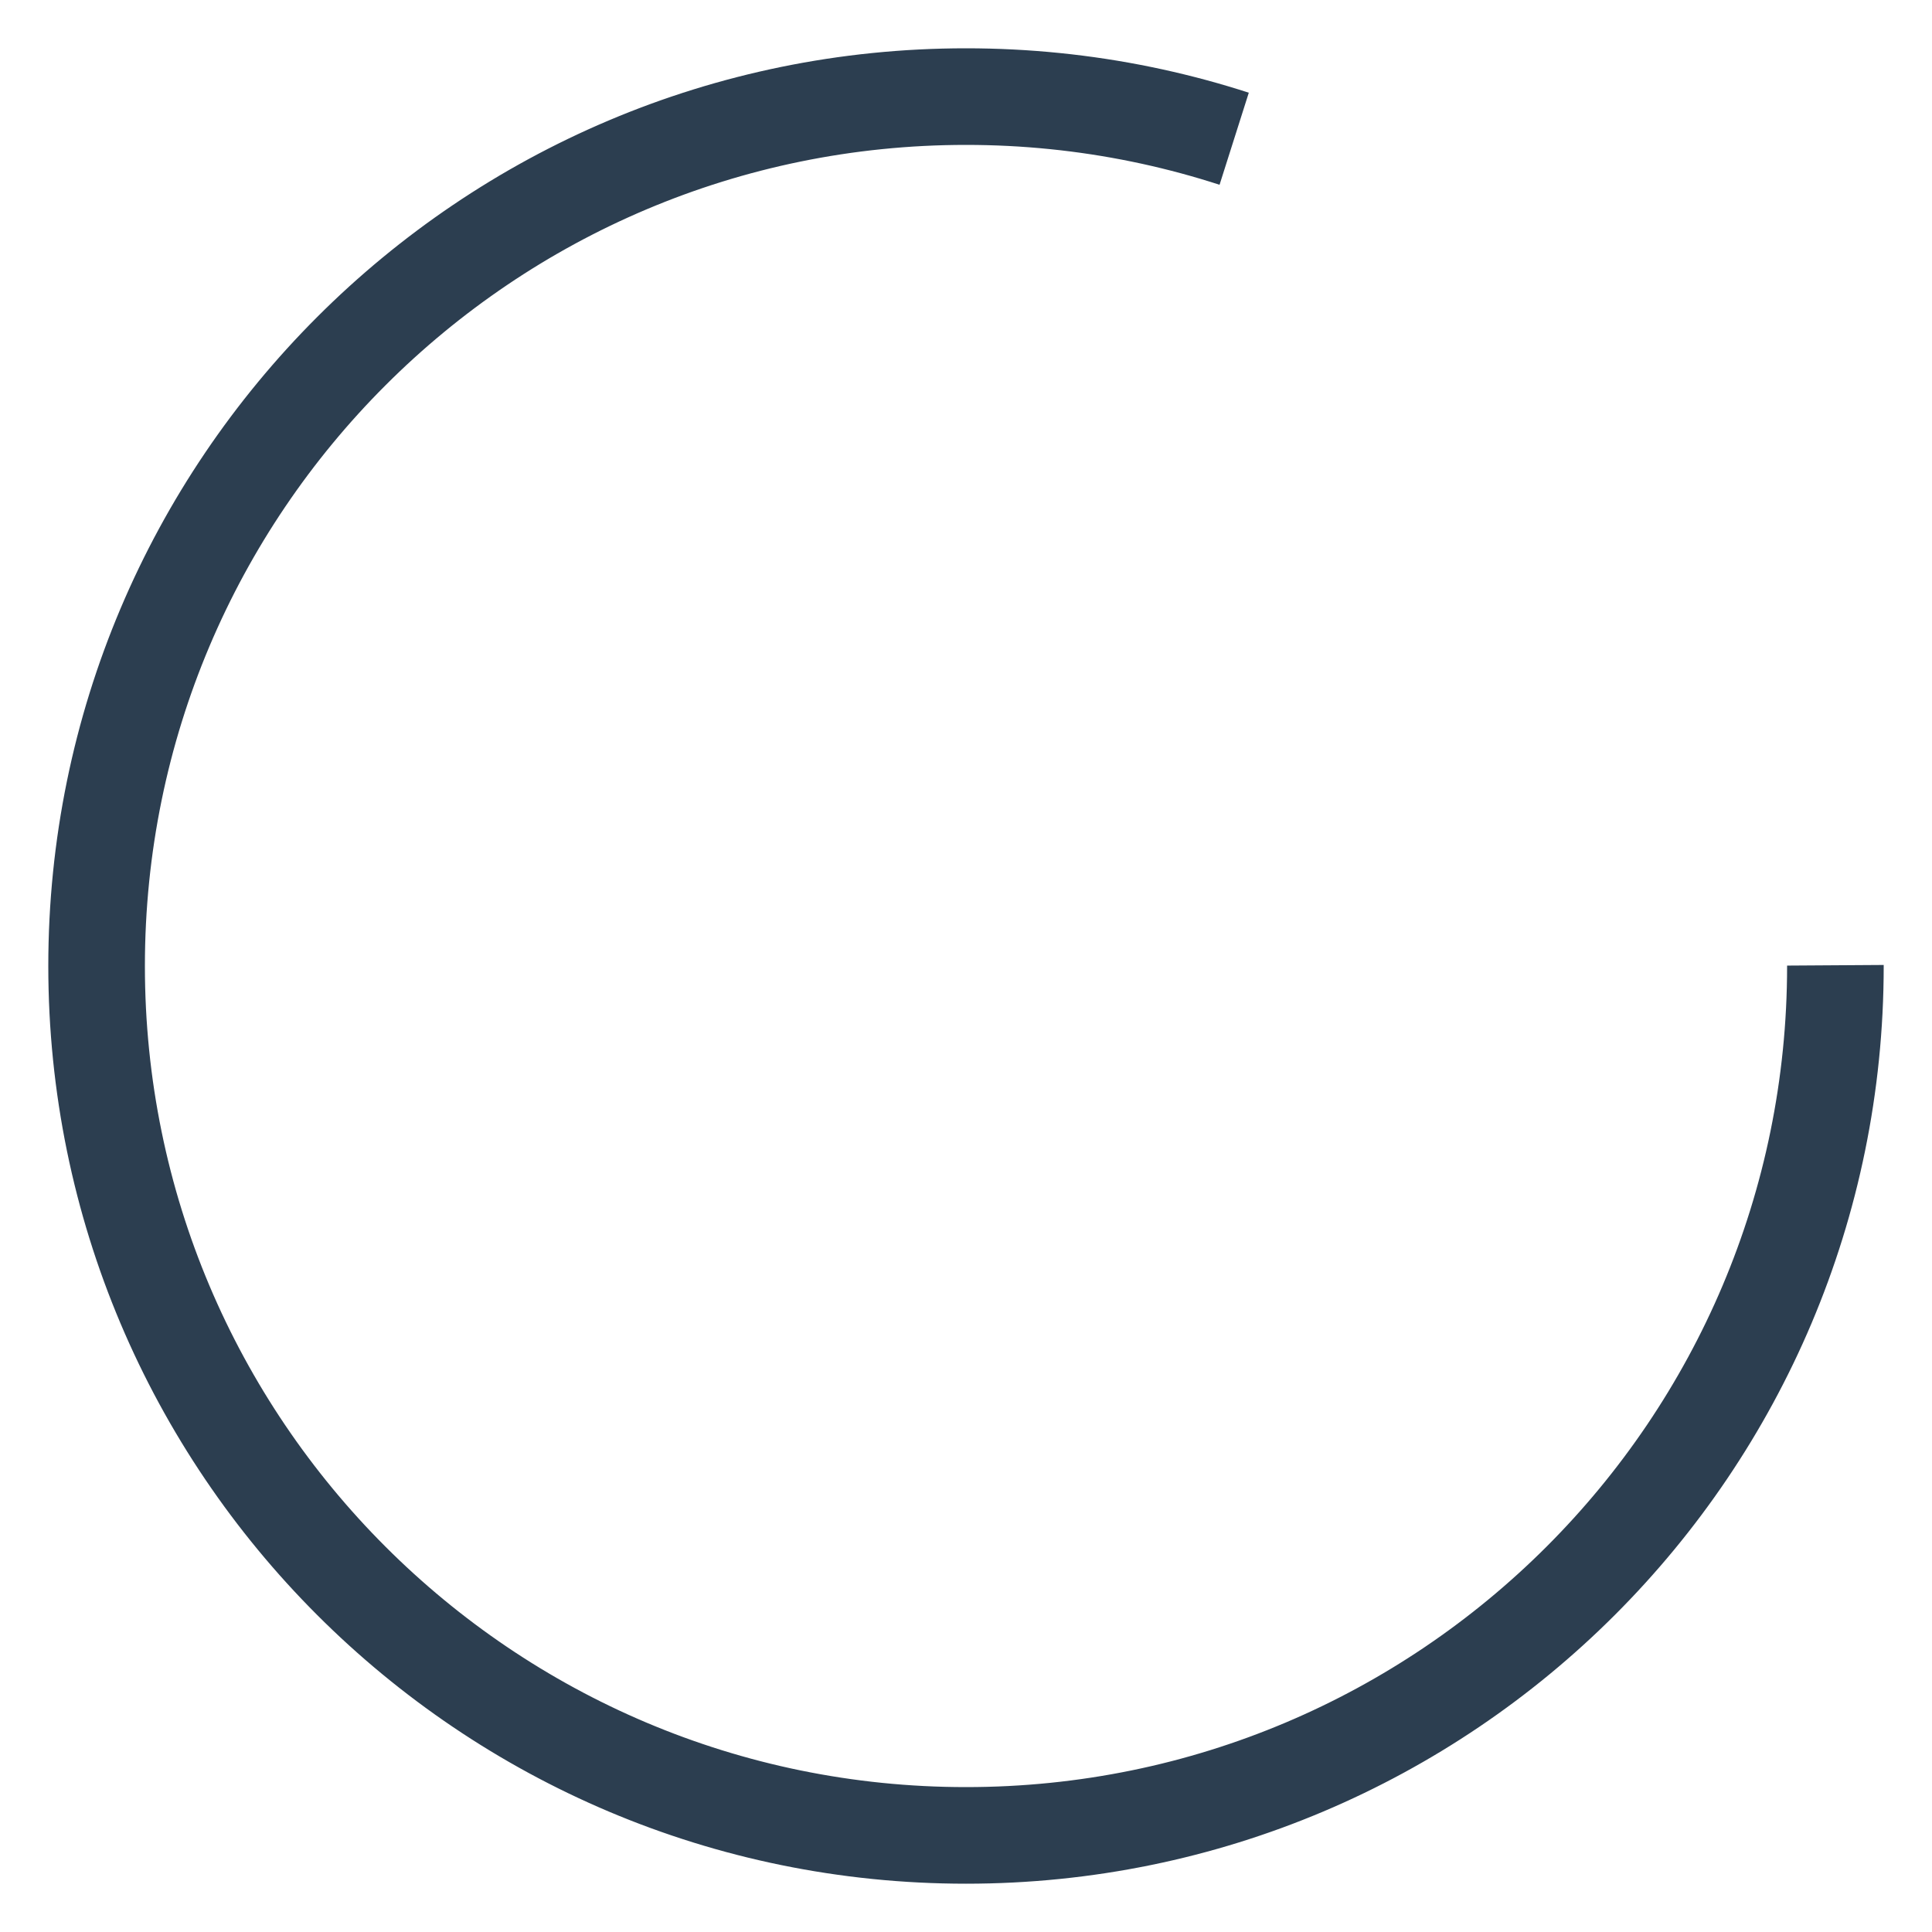
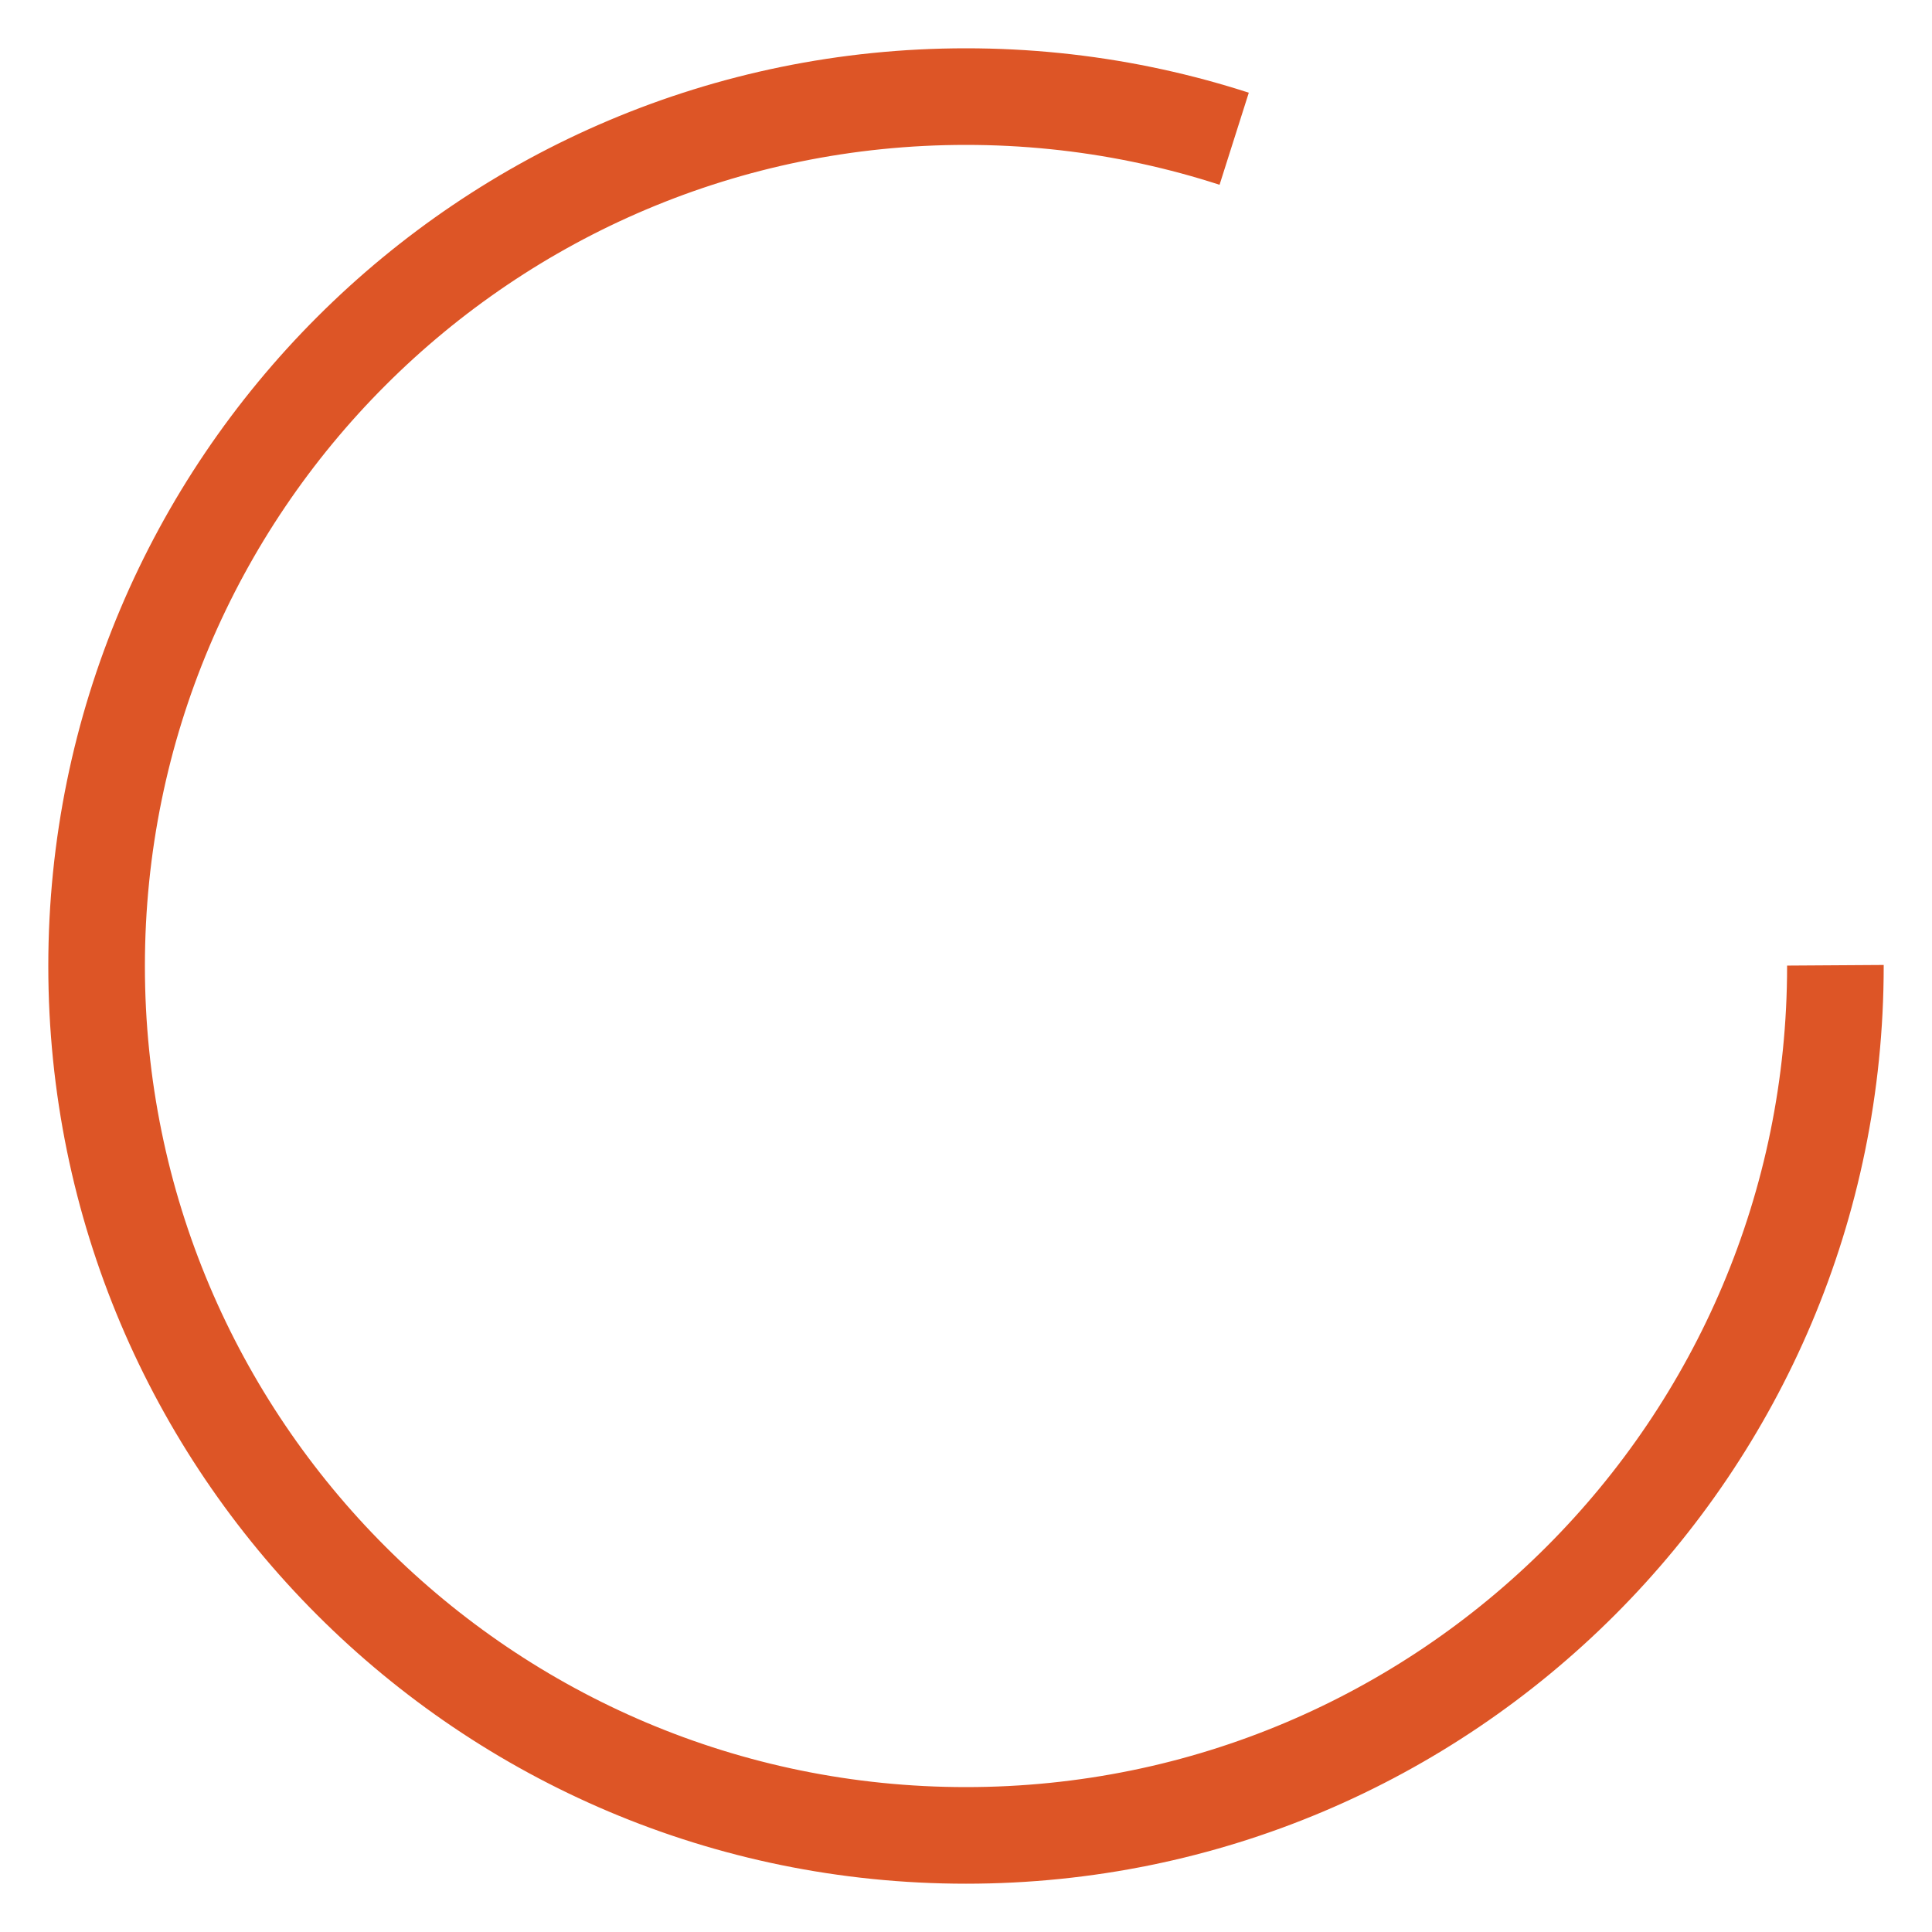
<svg xmlns="http://www.w3.org/2000/svg" width="80px" height="80px" viewBox="0 0 100 100" preserveAspectRatio="xMidYMid" class="uil-ring">
  <rect x="0" y="0" width="100" height="100" fill="none" class="bk" />
-   <circle cx="50" cy="50" r="45" stroke-dasharray="226.195 56.549" stroke="#2C3E50" fill="none" stroke-width="5">
+   <circle cx="50" cy="50" r="45" stroke-dasharray="226.195 56.549" stroke="#dd5526" fill="none" stroke-width="5">
    <animateTransform attributeName="transform" type="rotate" values="0 50 50;180 50 50;360 50 50;" keyTimes="0;0.5;1" dur="1s" repeatCount="indefinite" begin="0s" />
  </circle>
</svg>
